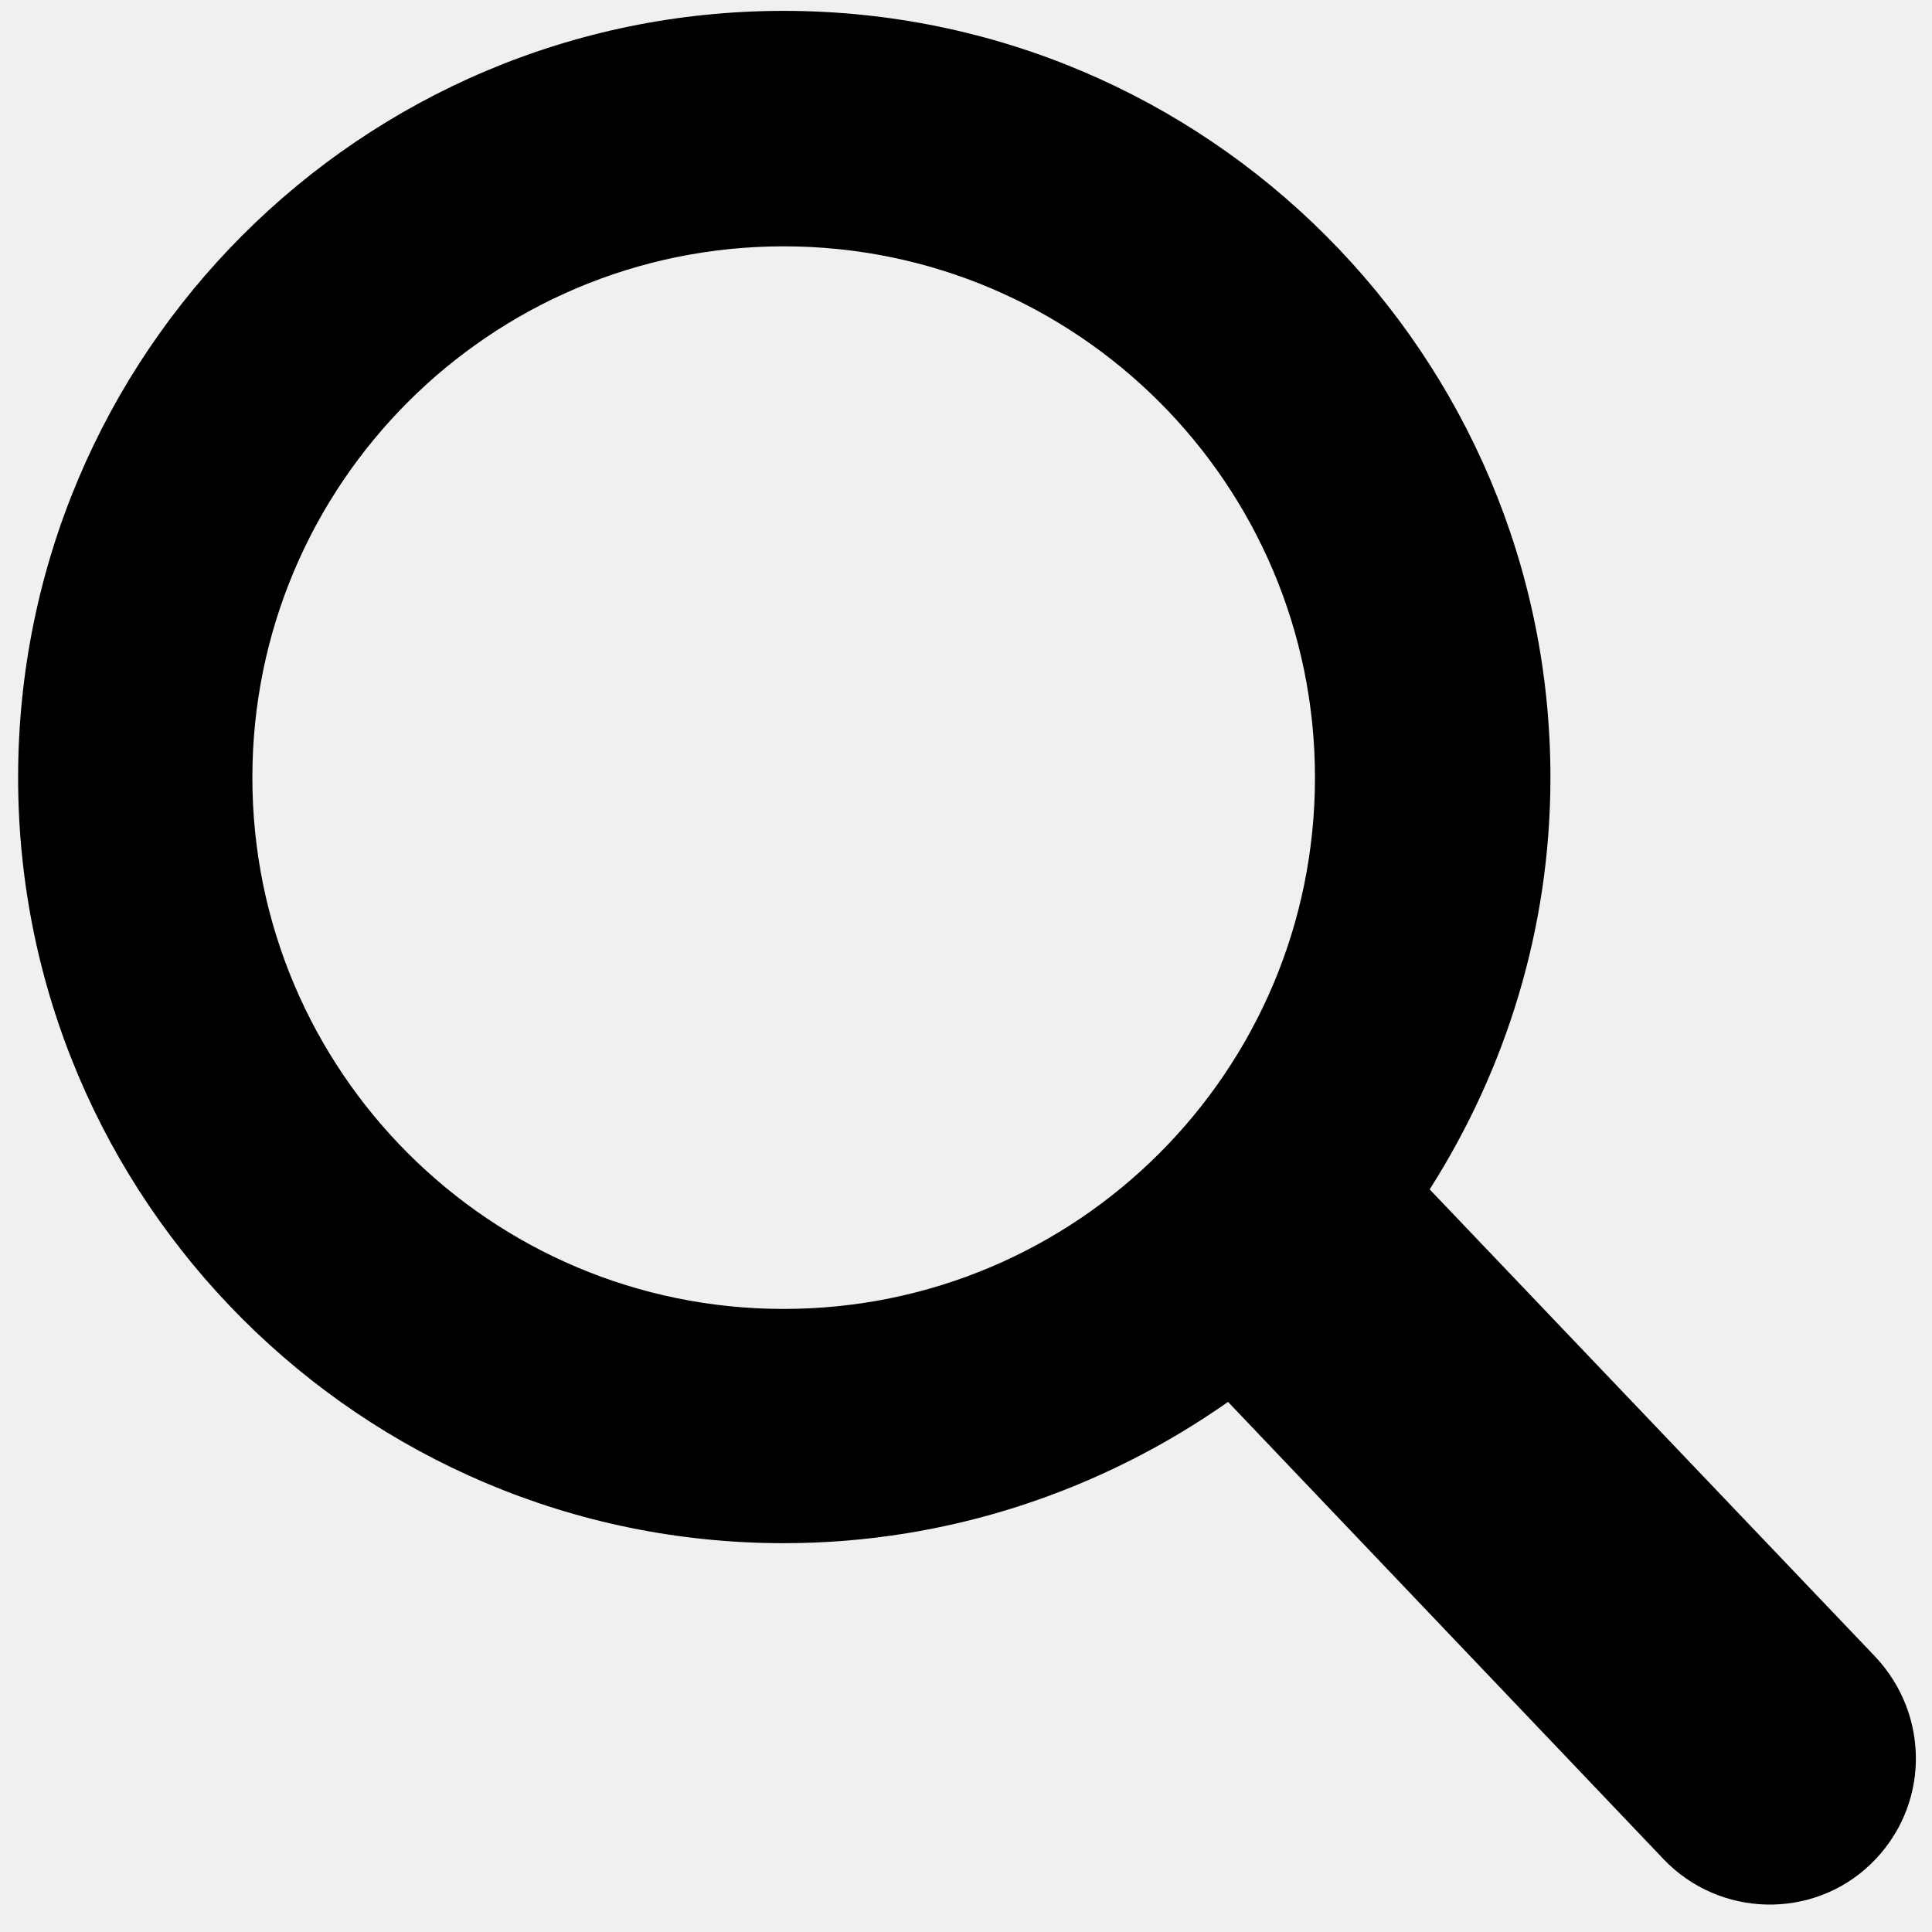
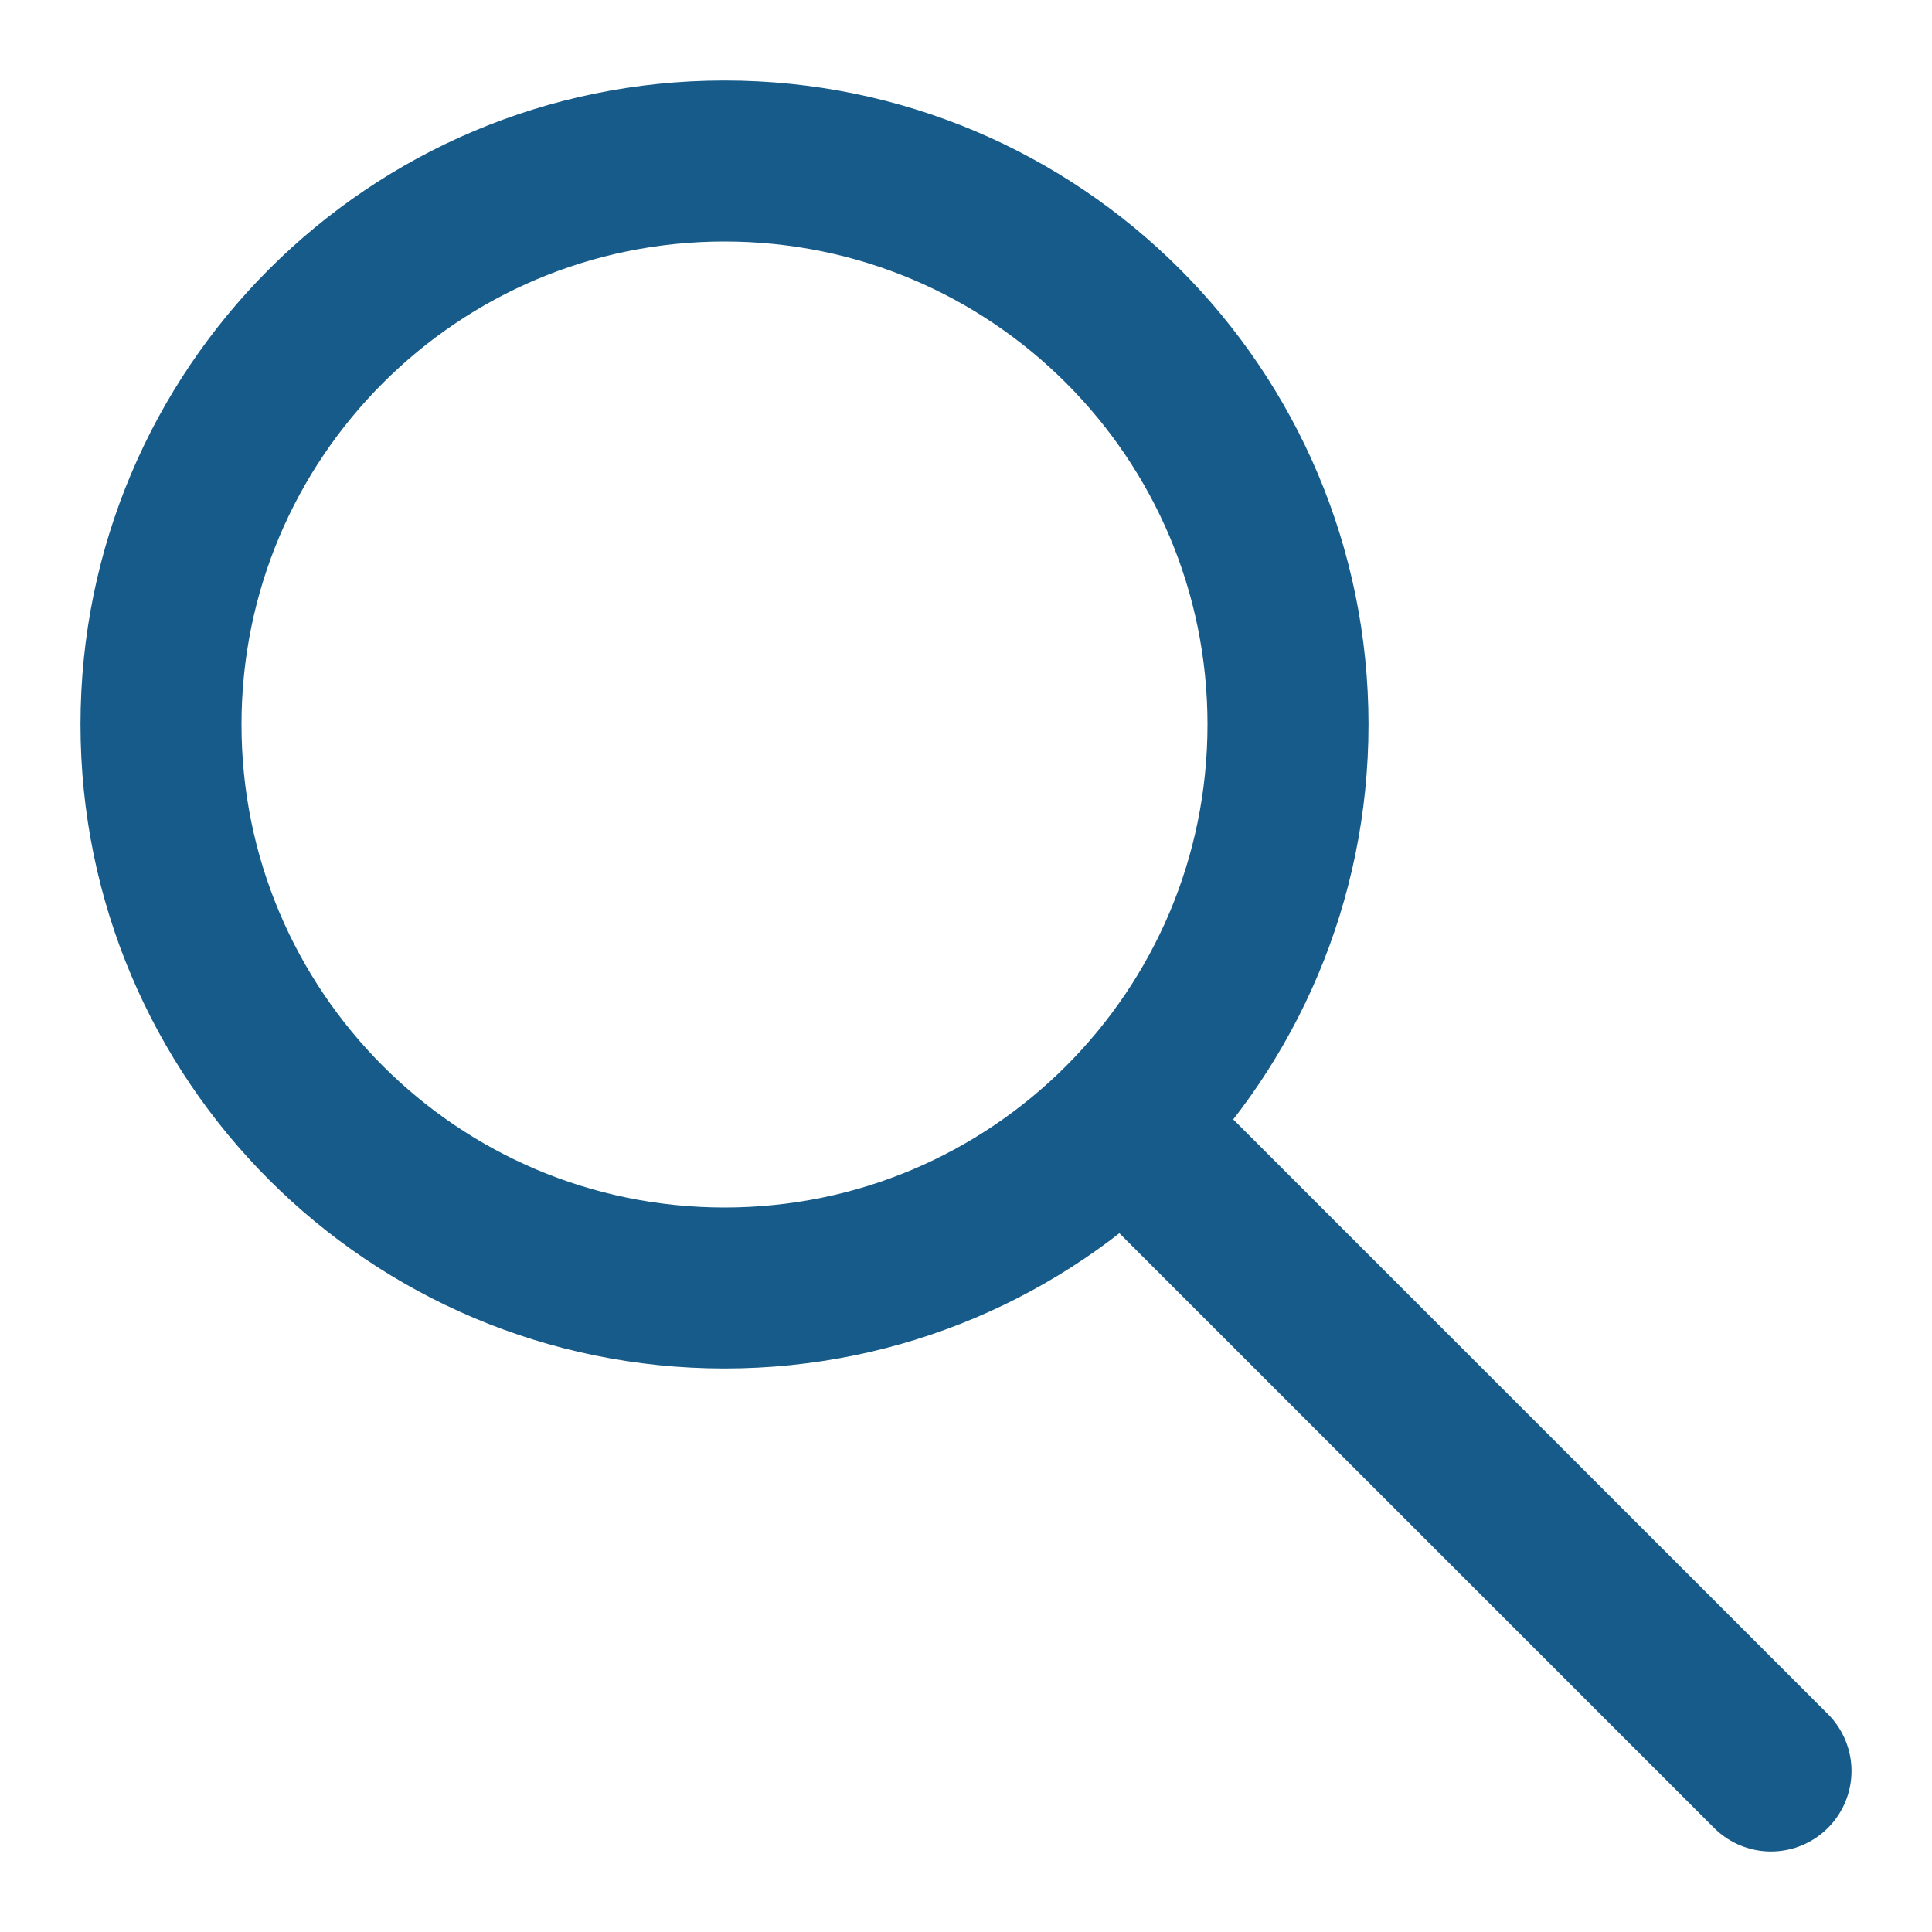
- <svg viewBox="0 0 160 160">
-   <path d="M155.3 137.2l-36.9-38.7c6.3-9.9 10-21.6 10-34.1 0-35-28.4-63.5-63.5-63.5-35 0-63.4 28.4-63.4 63.5 0 35 28.4 63.4 63.4 63.4 13.7 0 26.4-4.4 36.8-11.7l36.1 37.9c4.6 4.8 12.3 5 17.1.4 4.9-4.7 5-12.3.4-17.2zM20.9 64.4c0-24.3 19.7-44 44-44s44 19.7 44 44-19.7 44-44 44-44-19.7-44-44z" />
+ <svg xmlns="http://www.w3.org/2000/svg" width="24" height="24" viewBox="0 0 24 24" fill="none">
+   <rect width="24" height="24" fill="white" />
+   <path d="M2 9C2 12.866 5.134 16 9 16C12.866 16 16 12.866 16 9C16 5.134 12.866 2 9 2C5.134 2 2 5.134 2 9Z" stroke="#165B89" stroke-width="2" stroke-linecap="round" />
+   <path d="M22 22L14 14" stroke="#165B89" stroke-width="2" stroke-linecap="round" />
</svg>
